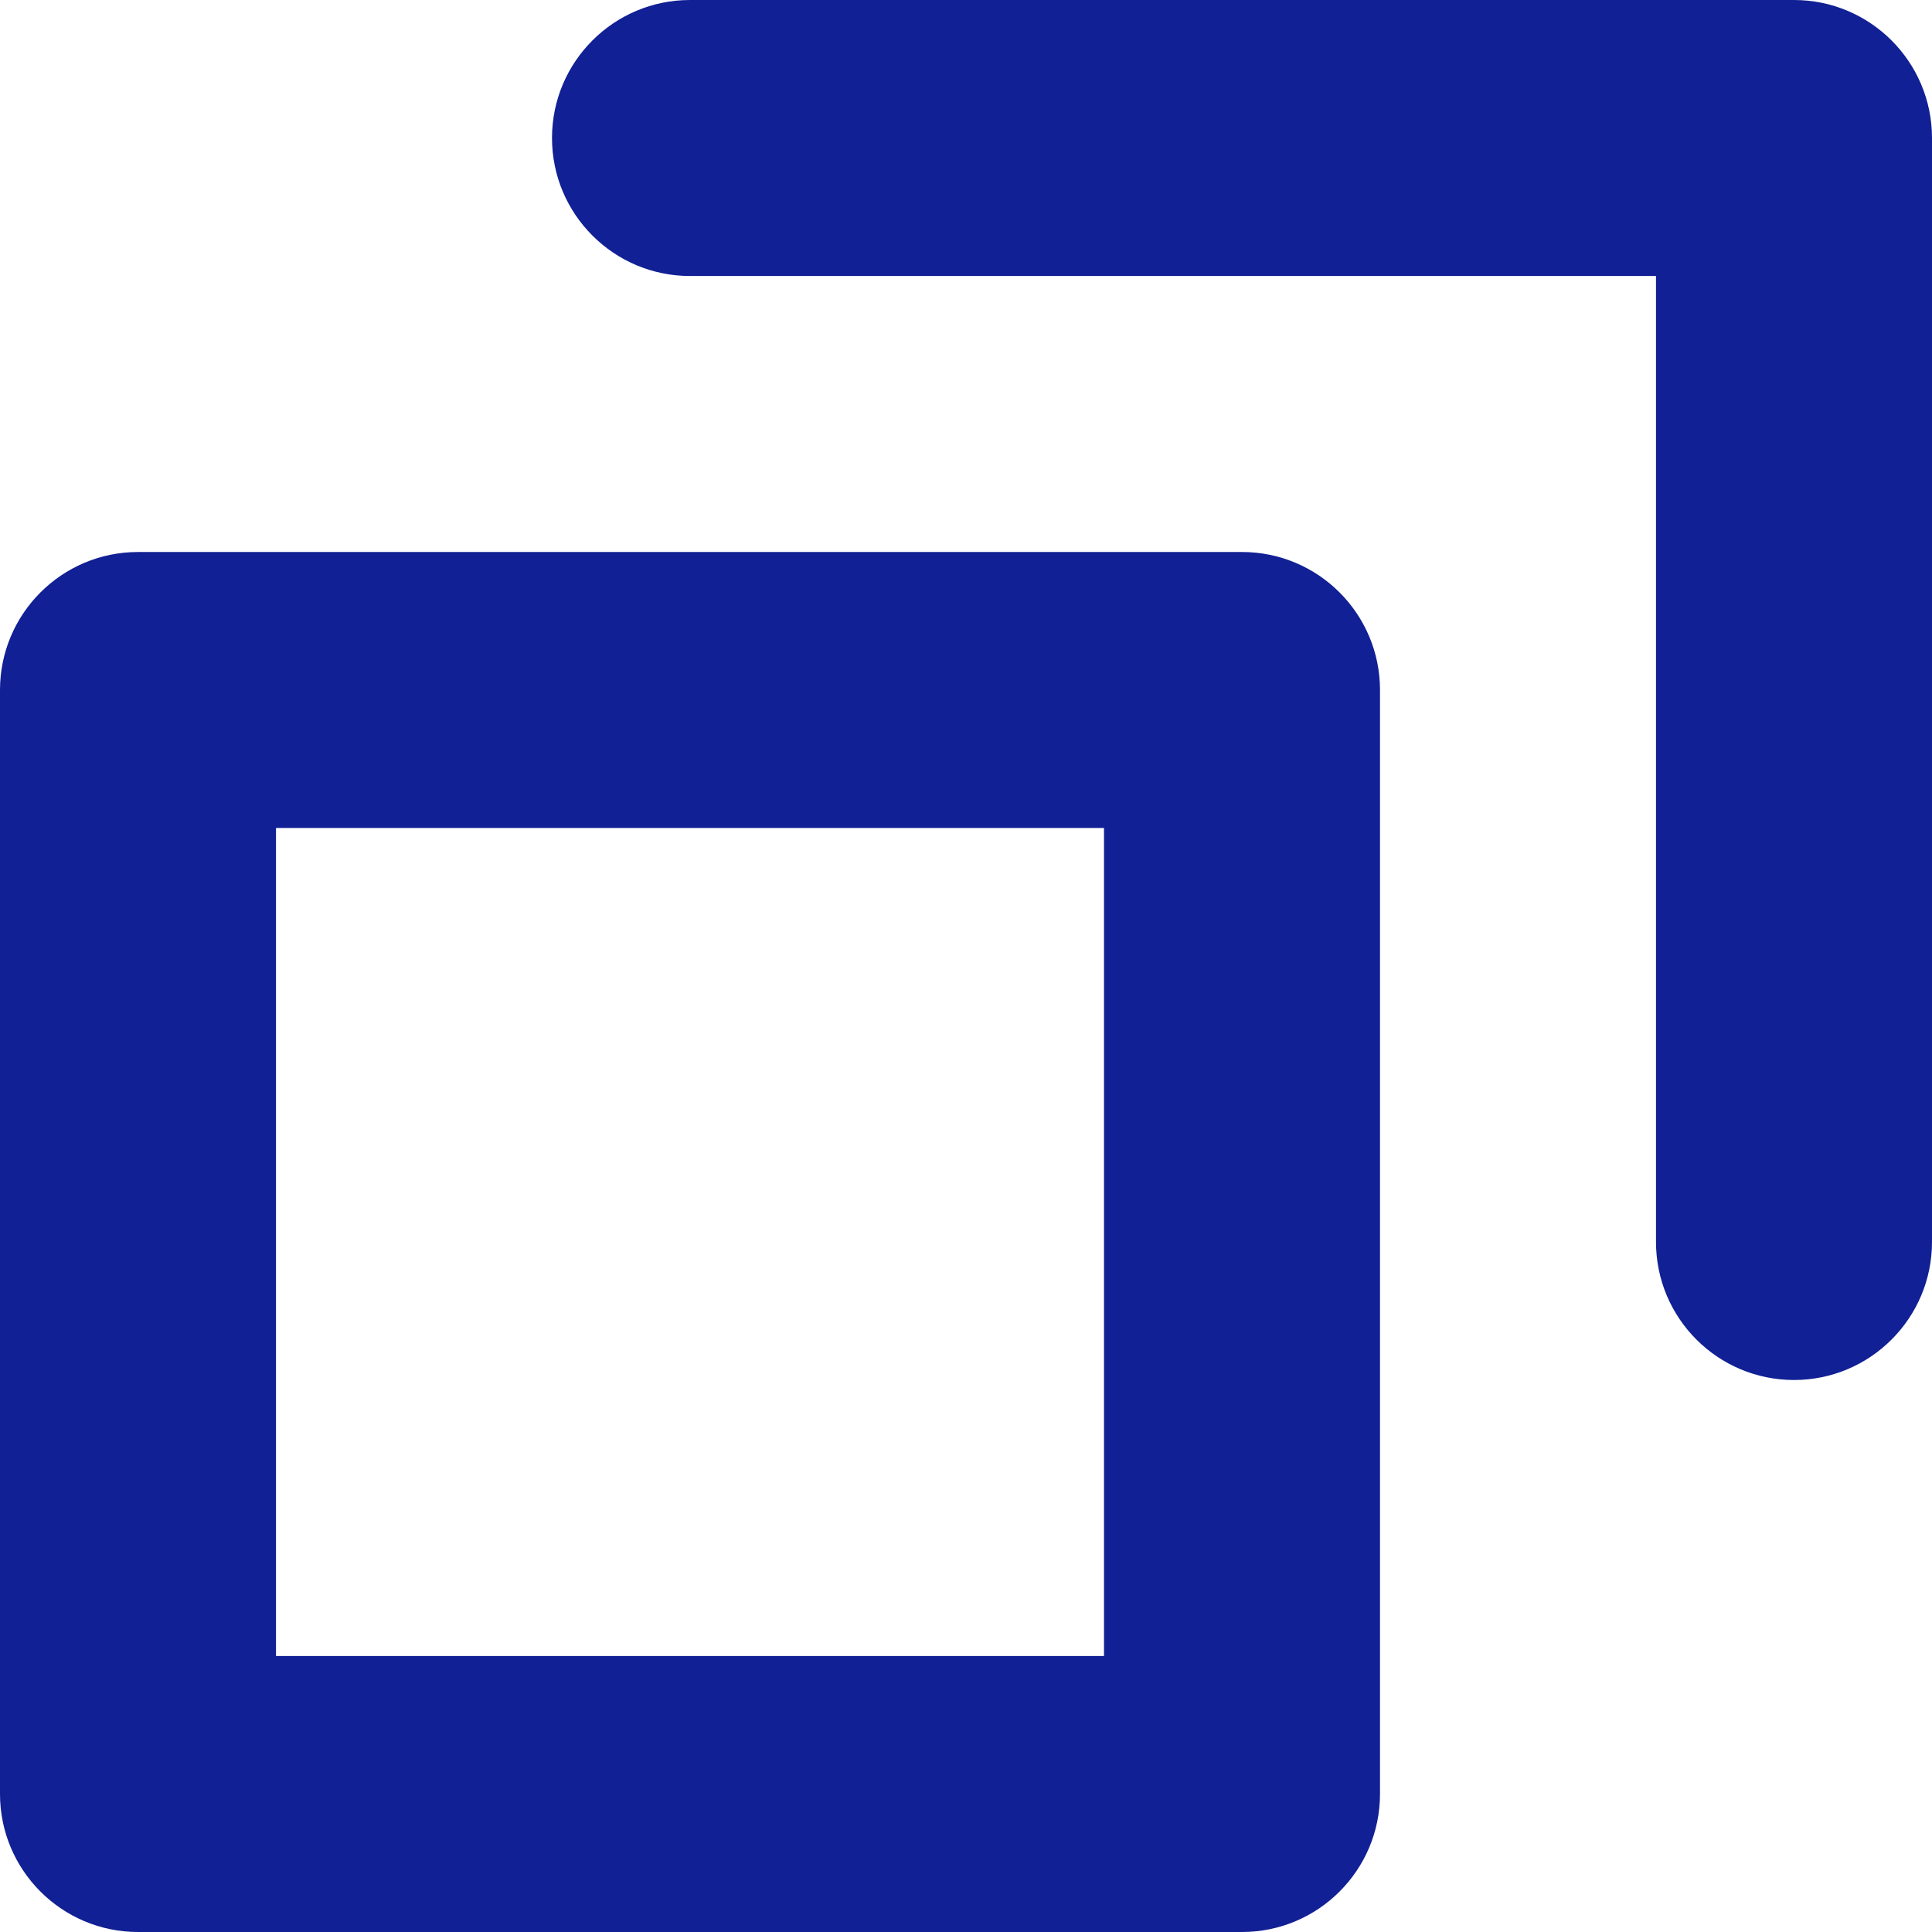
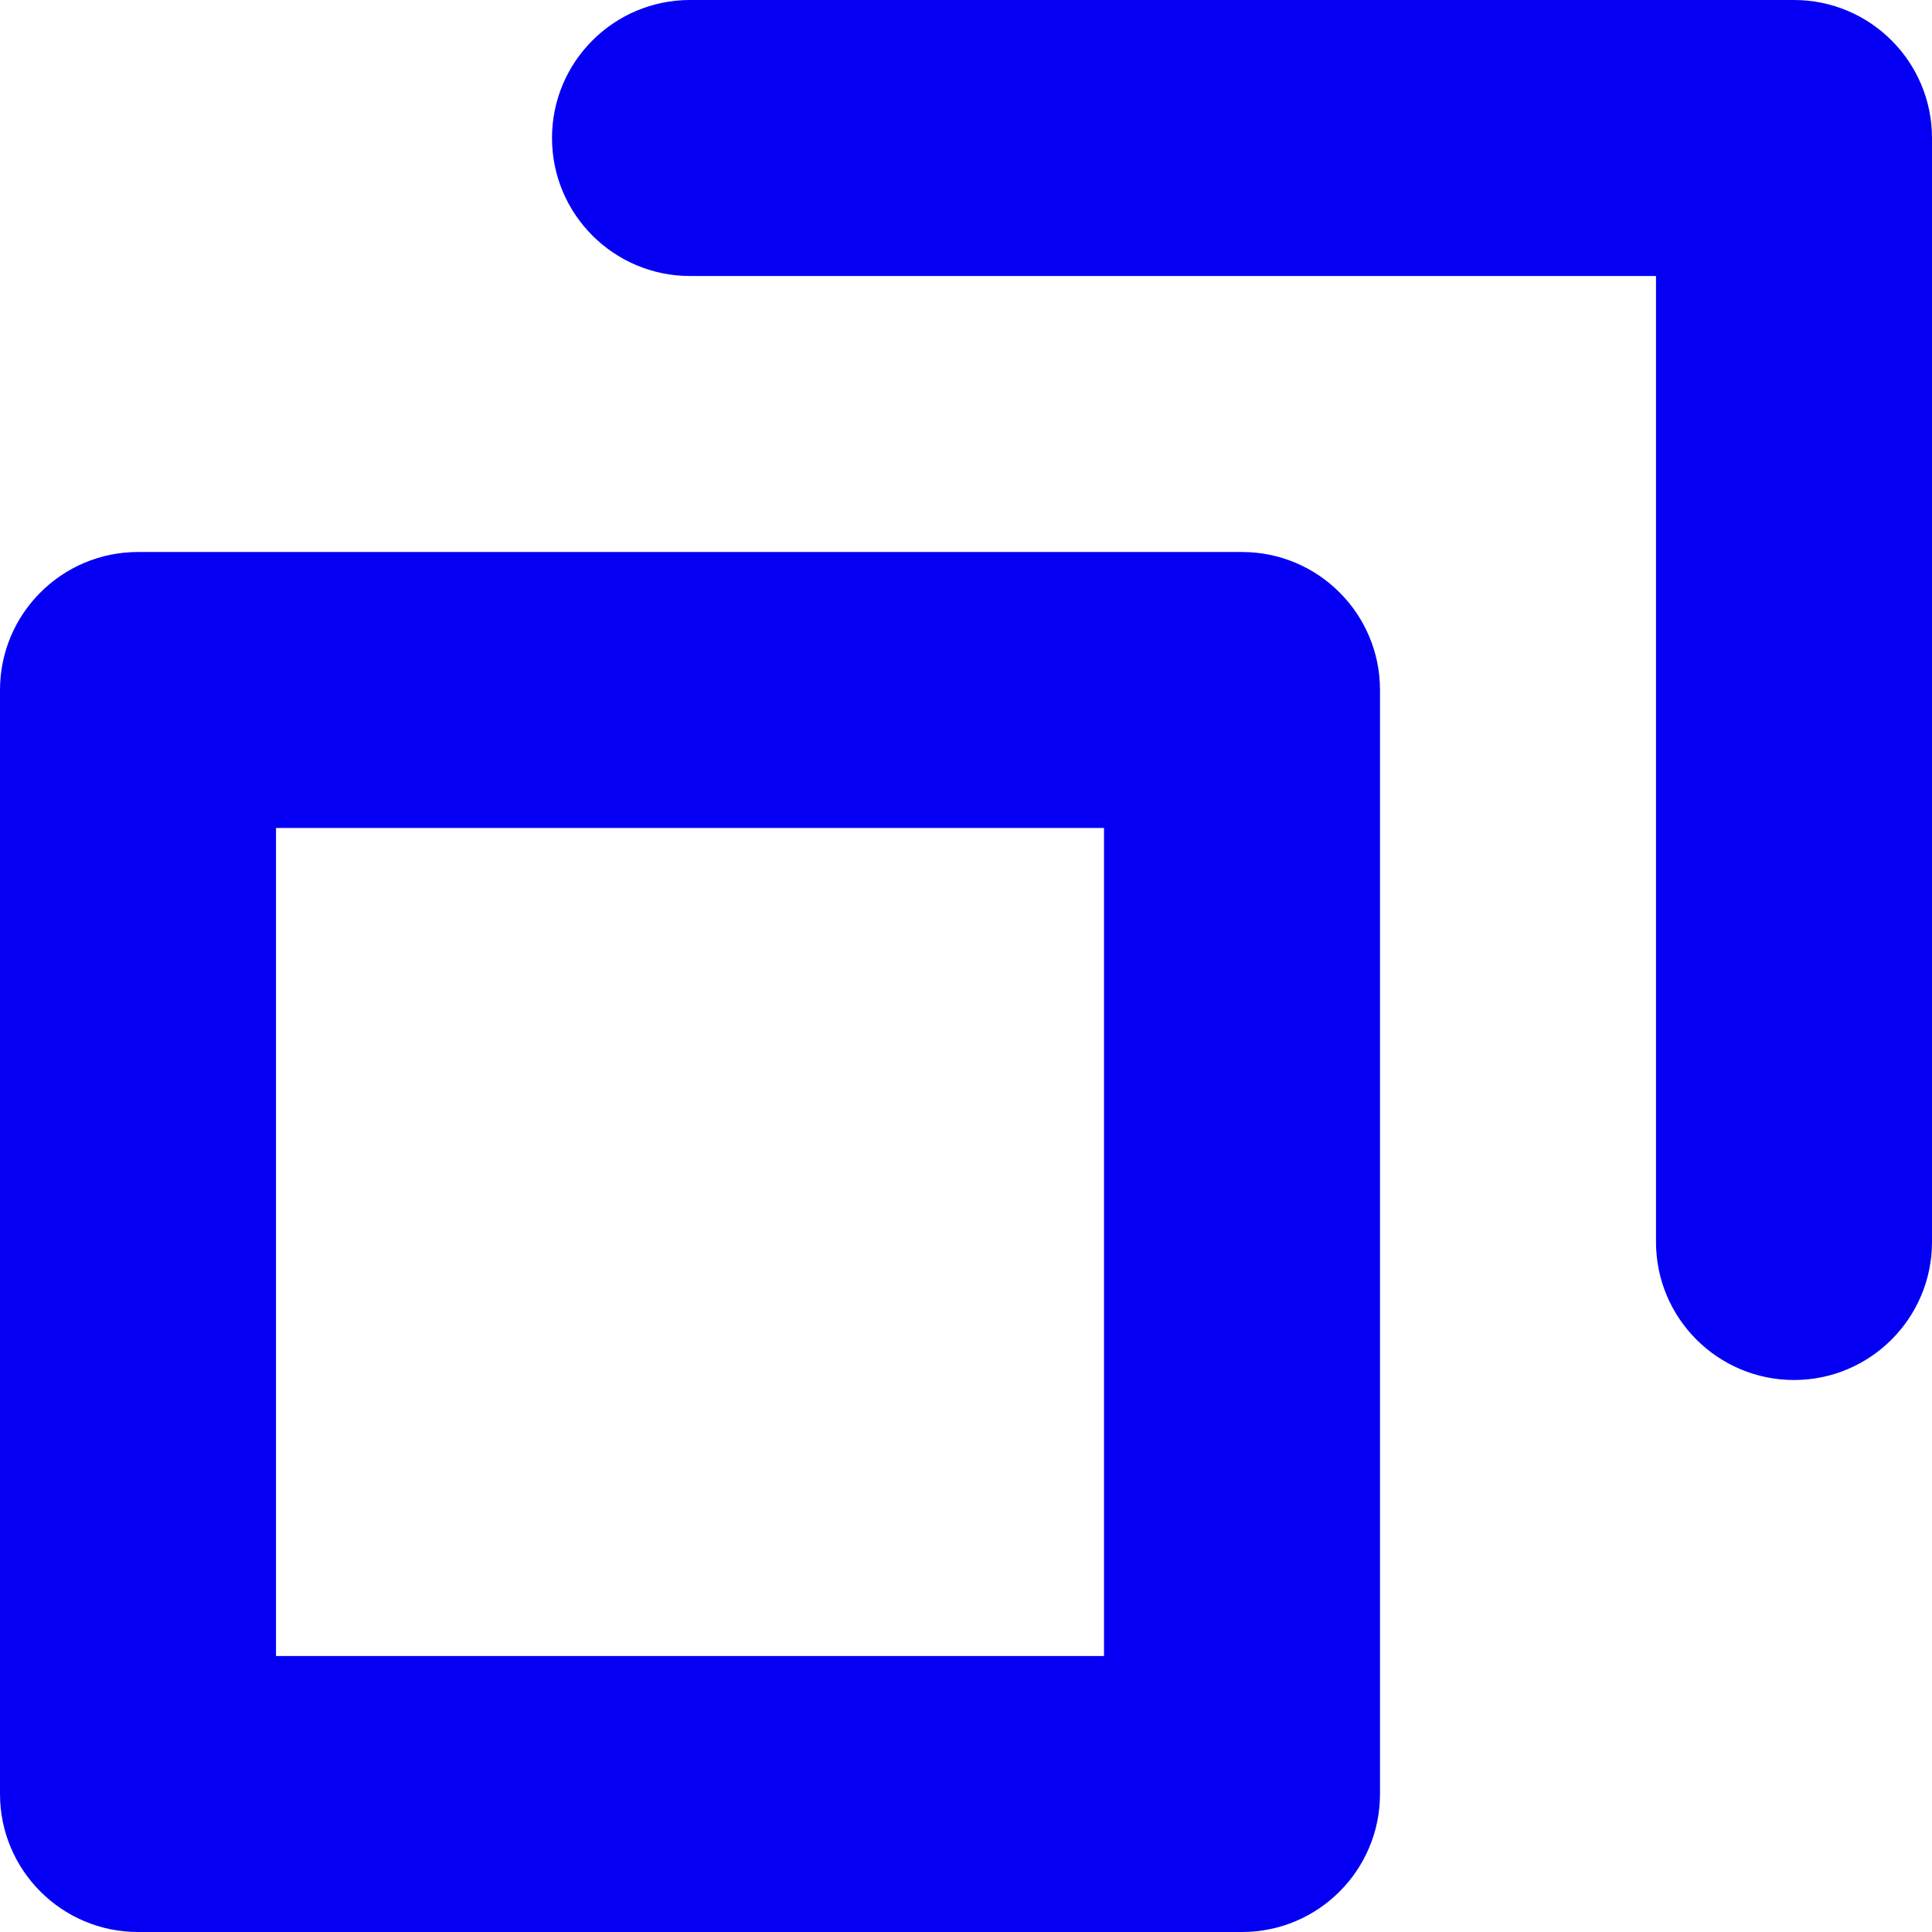
<svg xmlns="http://www.w3.org/2000/svg" width="14px" height="14px" viewBox="0 0 14 14" version="1.1">
  <g id="Page-1" stroke="none" stroke-width="1" fill="none" fill-rule="evenodd">
-     <g id="copy" fill="#112094">
+     <g id="copy" fill="#0500f4">
      <path d="M13,10 C12.448,10 12,9.552 12,9 L12,2 L5,2 C4.448,2 4,1.552 4,1 C4,0.448 4.448,1.01453063e-16 5,0 L13,0 C13.552,3.38176876e-17 14,0.448 14,1 L14,9 C14,9.552 13.552,10 13,10 Z M10,5 L10,13 C10,13.552 9.552,14 9,14 L1,14 C0.448,14 6.76353751e-17,13.552 0,13 L0,5 C-6.76353751e-17,4.448 0.448,4 1,4 L9,4 C9.552,4 10,4.448 10,5 Z M8,6 L2,6 L2,12 L8,12 L8,6 Z" id="Shape" />
    </g>
  </g>
</svg>
